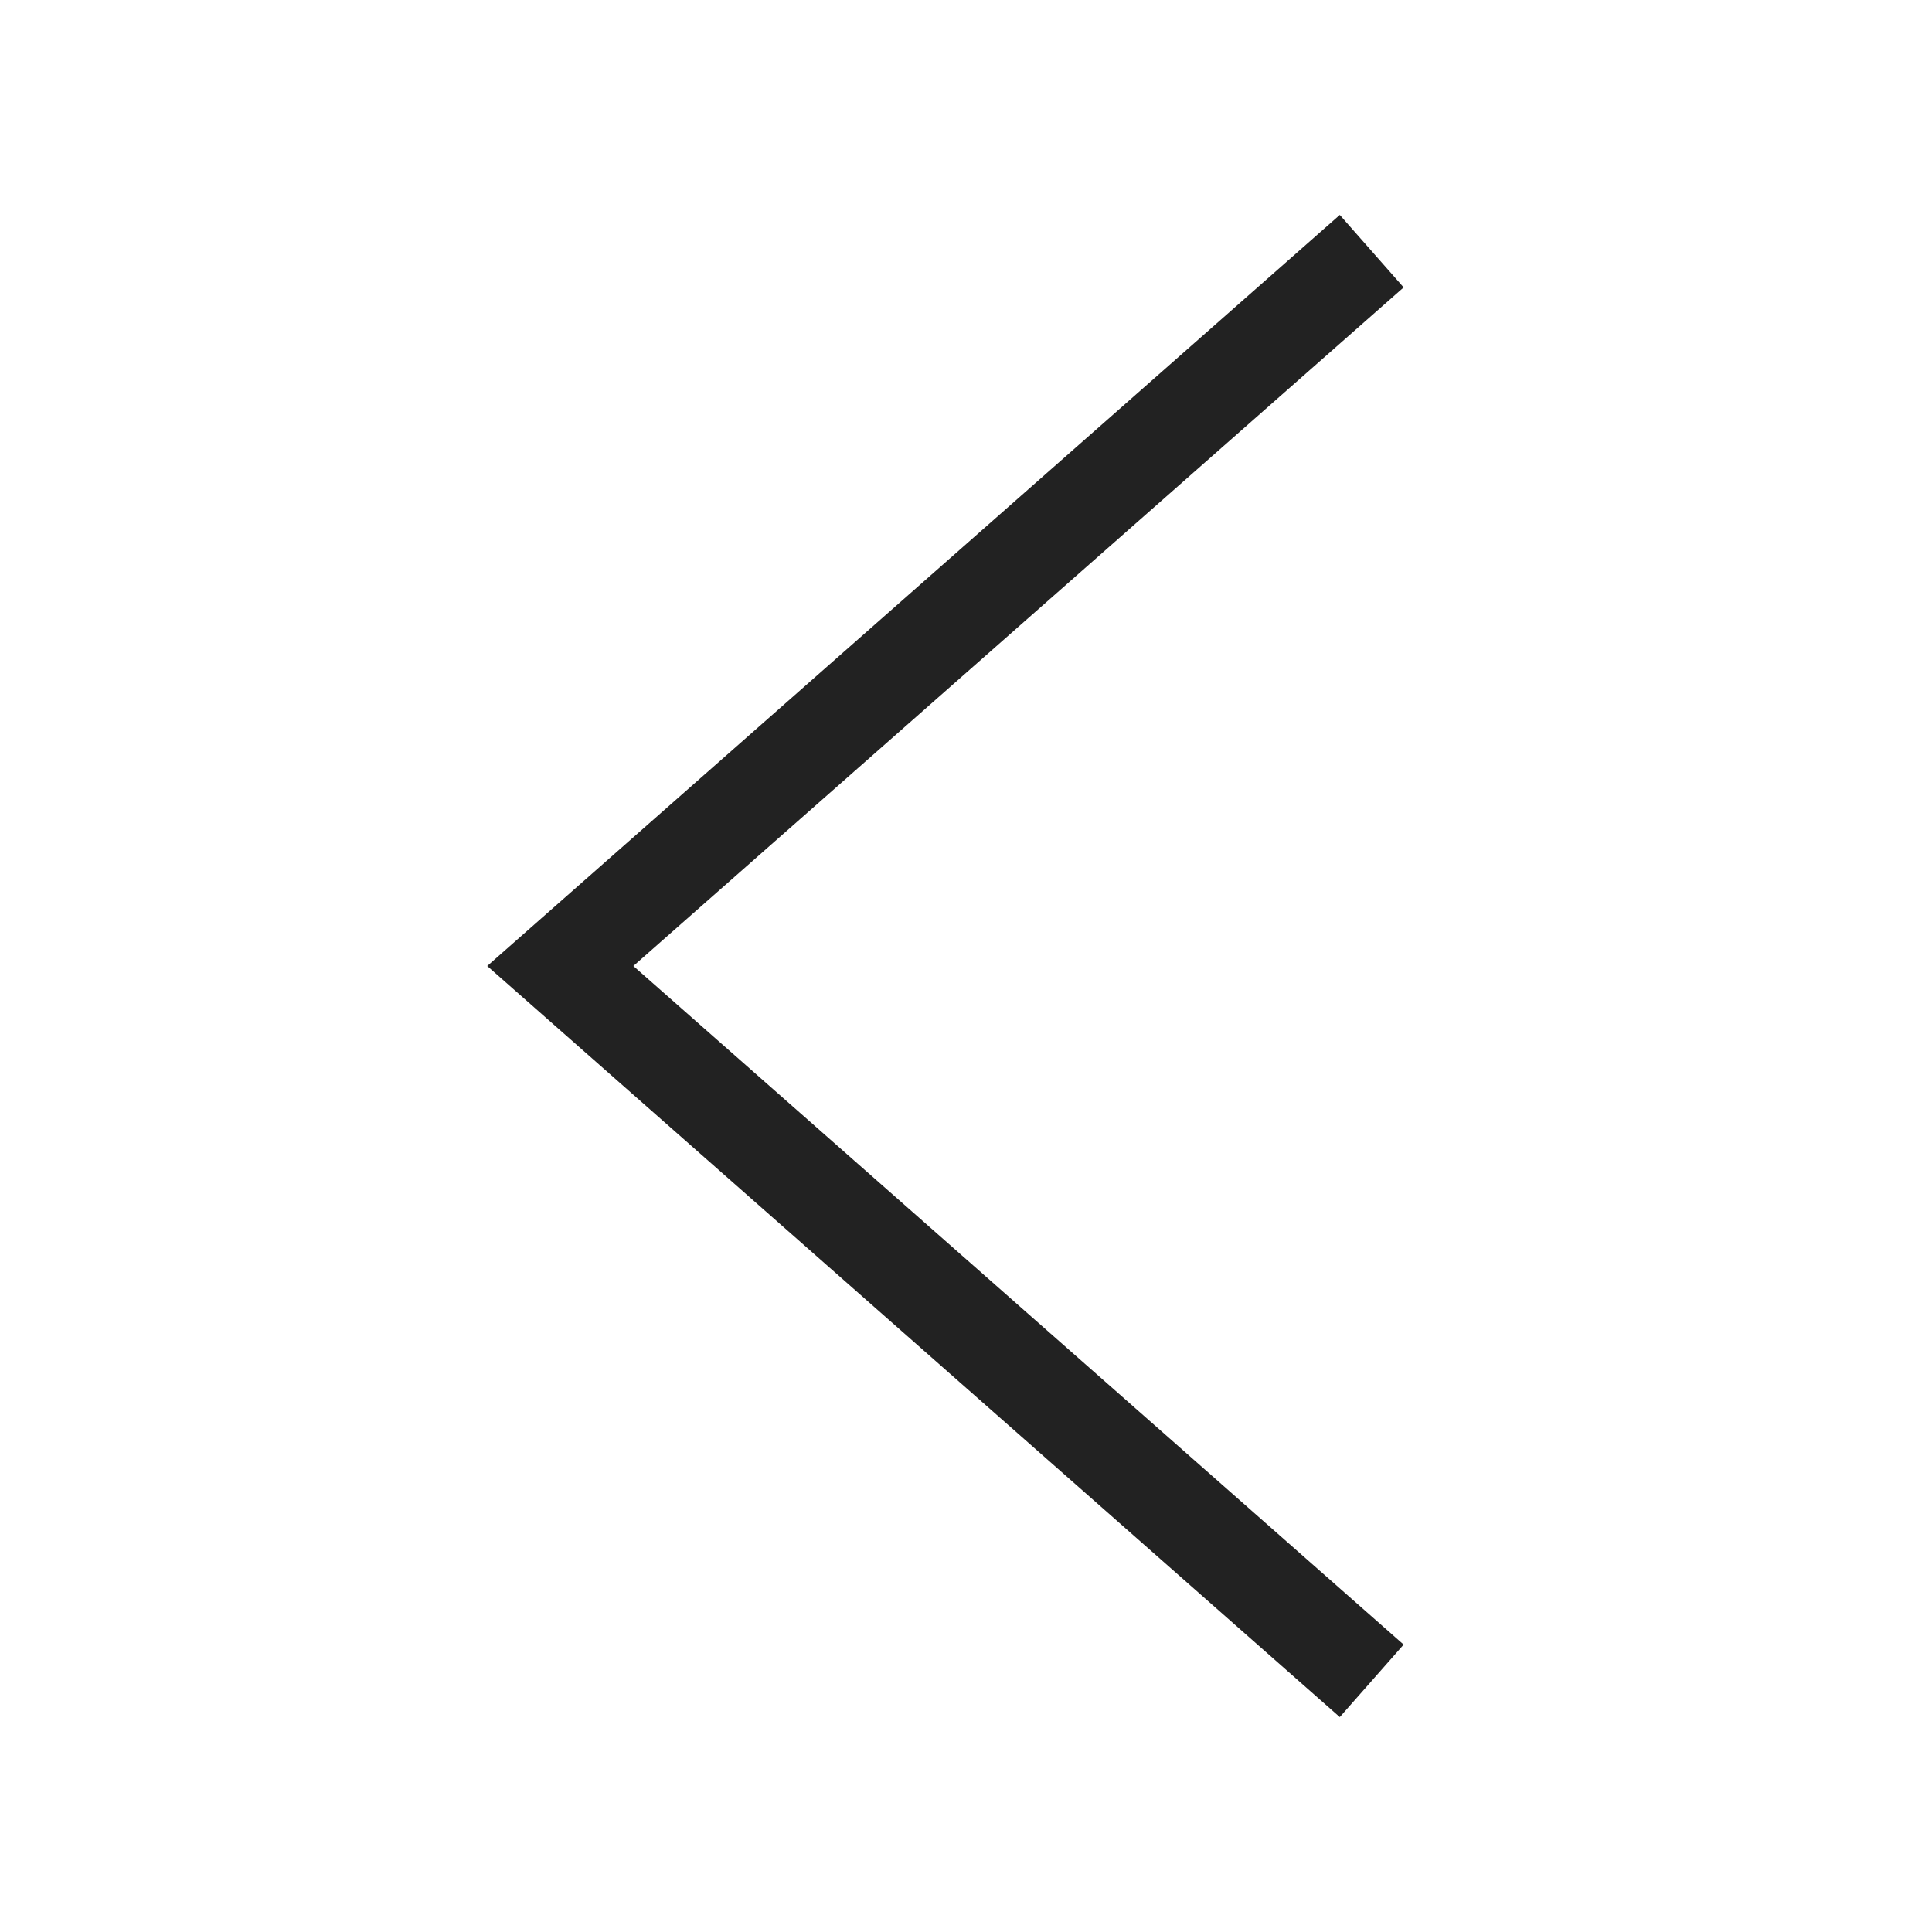
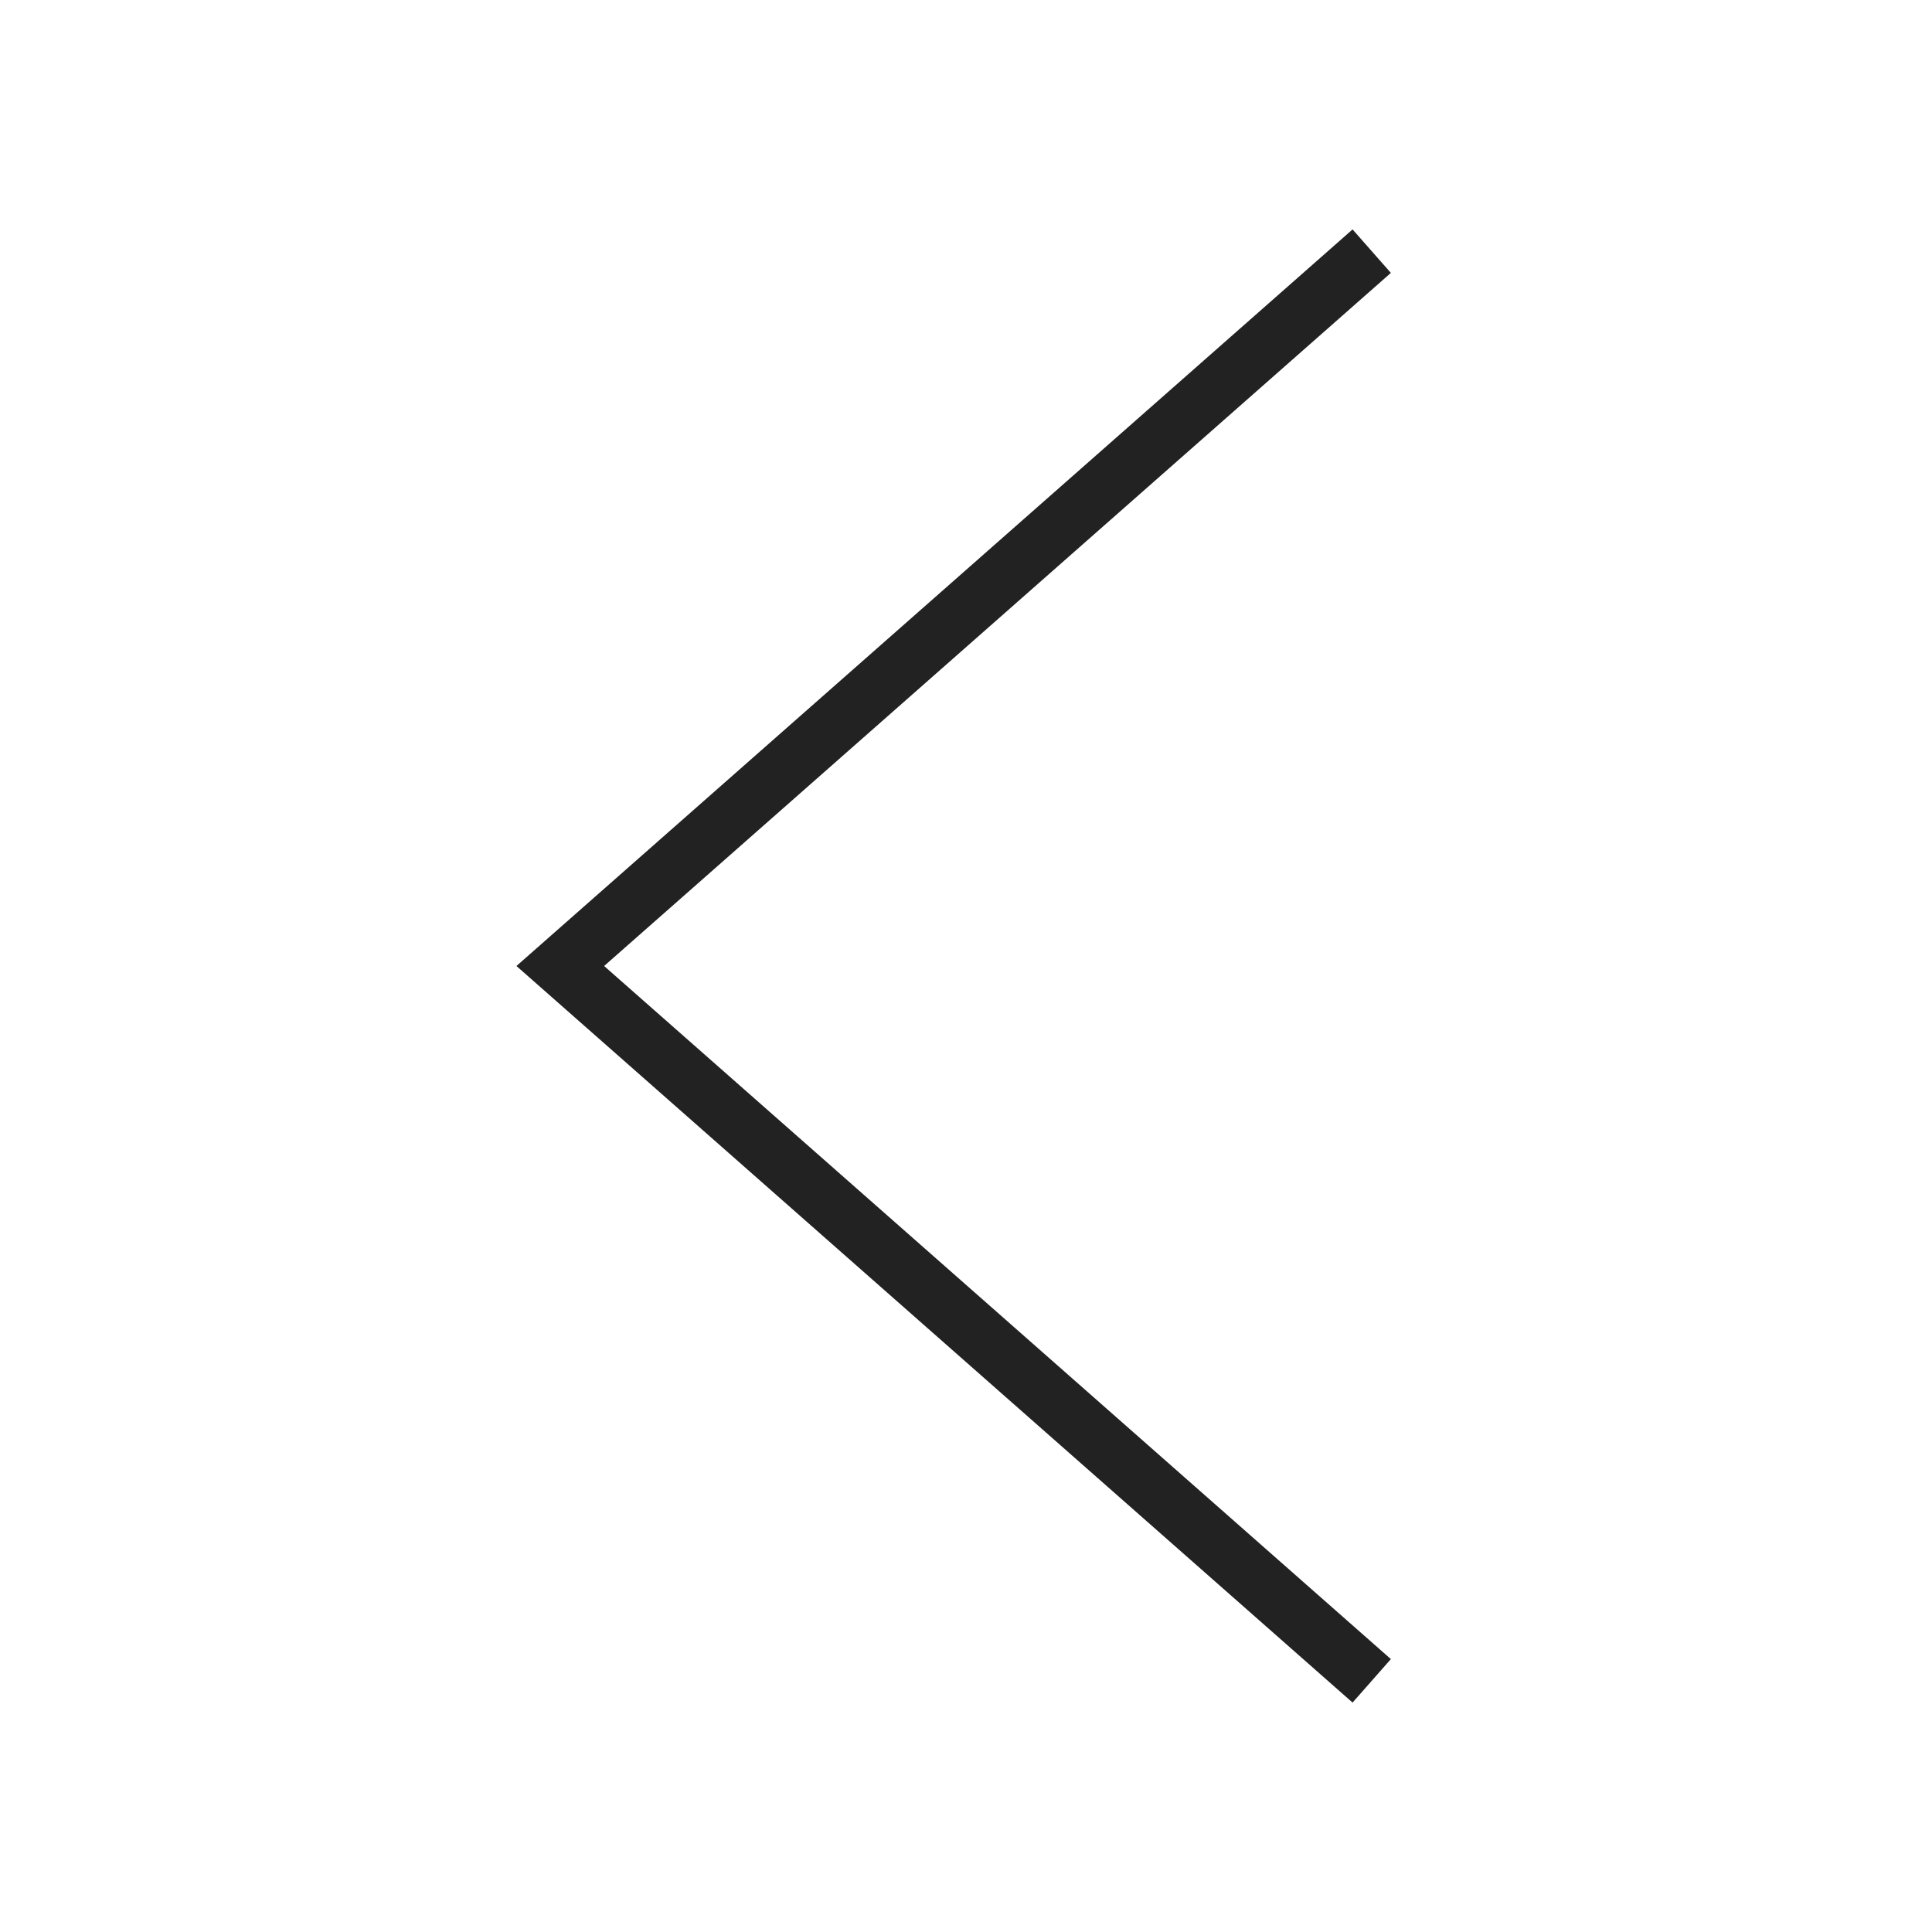
<svg xmlns="http://www.w3.org/2000/svg" width="100px" height="100px" viewBox="0 0 100 100" version="1.1">
  <g id="arrow-left" stroke="none" stroke-width="1" fill="none" fill-rule="evenodd">
-     <polyline id="Path" stroke="#222" stroke-width="5" transform="translate(50, 50) rotate(-90) translate(-50, -50) " points="13 71 50 29 50 29 87 71" />
+     <polyline id="Path" stroke="#222" stroke-width="3" transform="translate(50, 50) rotate(-90) translate(-50, -50) " points="13 71 50 29 50 29 87 71" />
  </g>
</svg>
